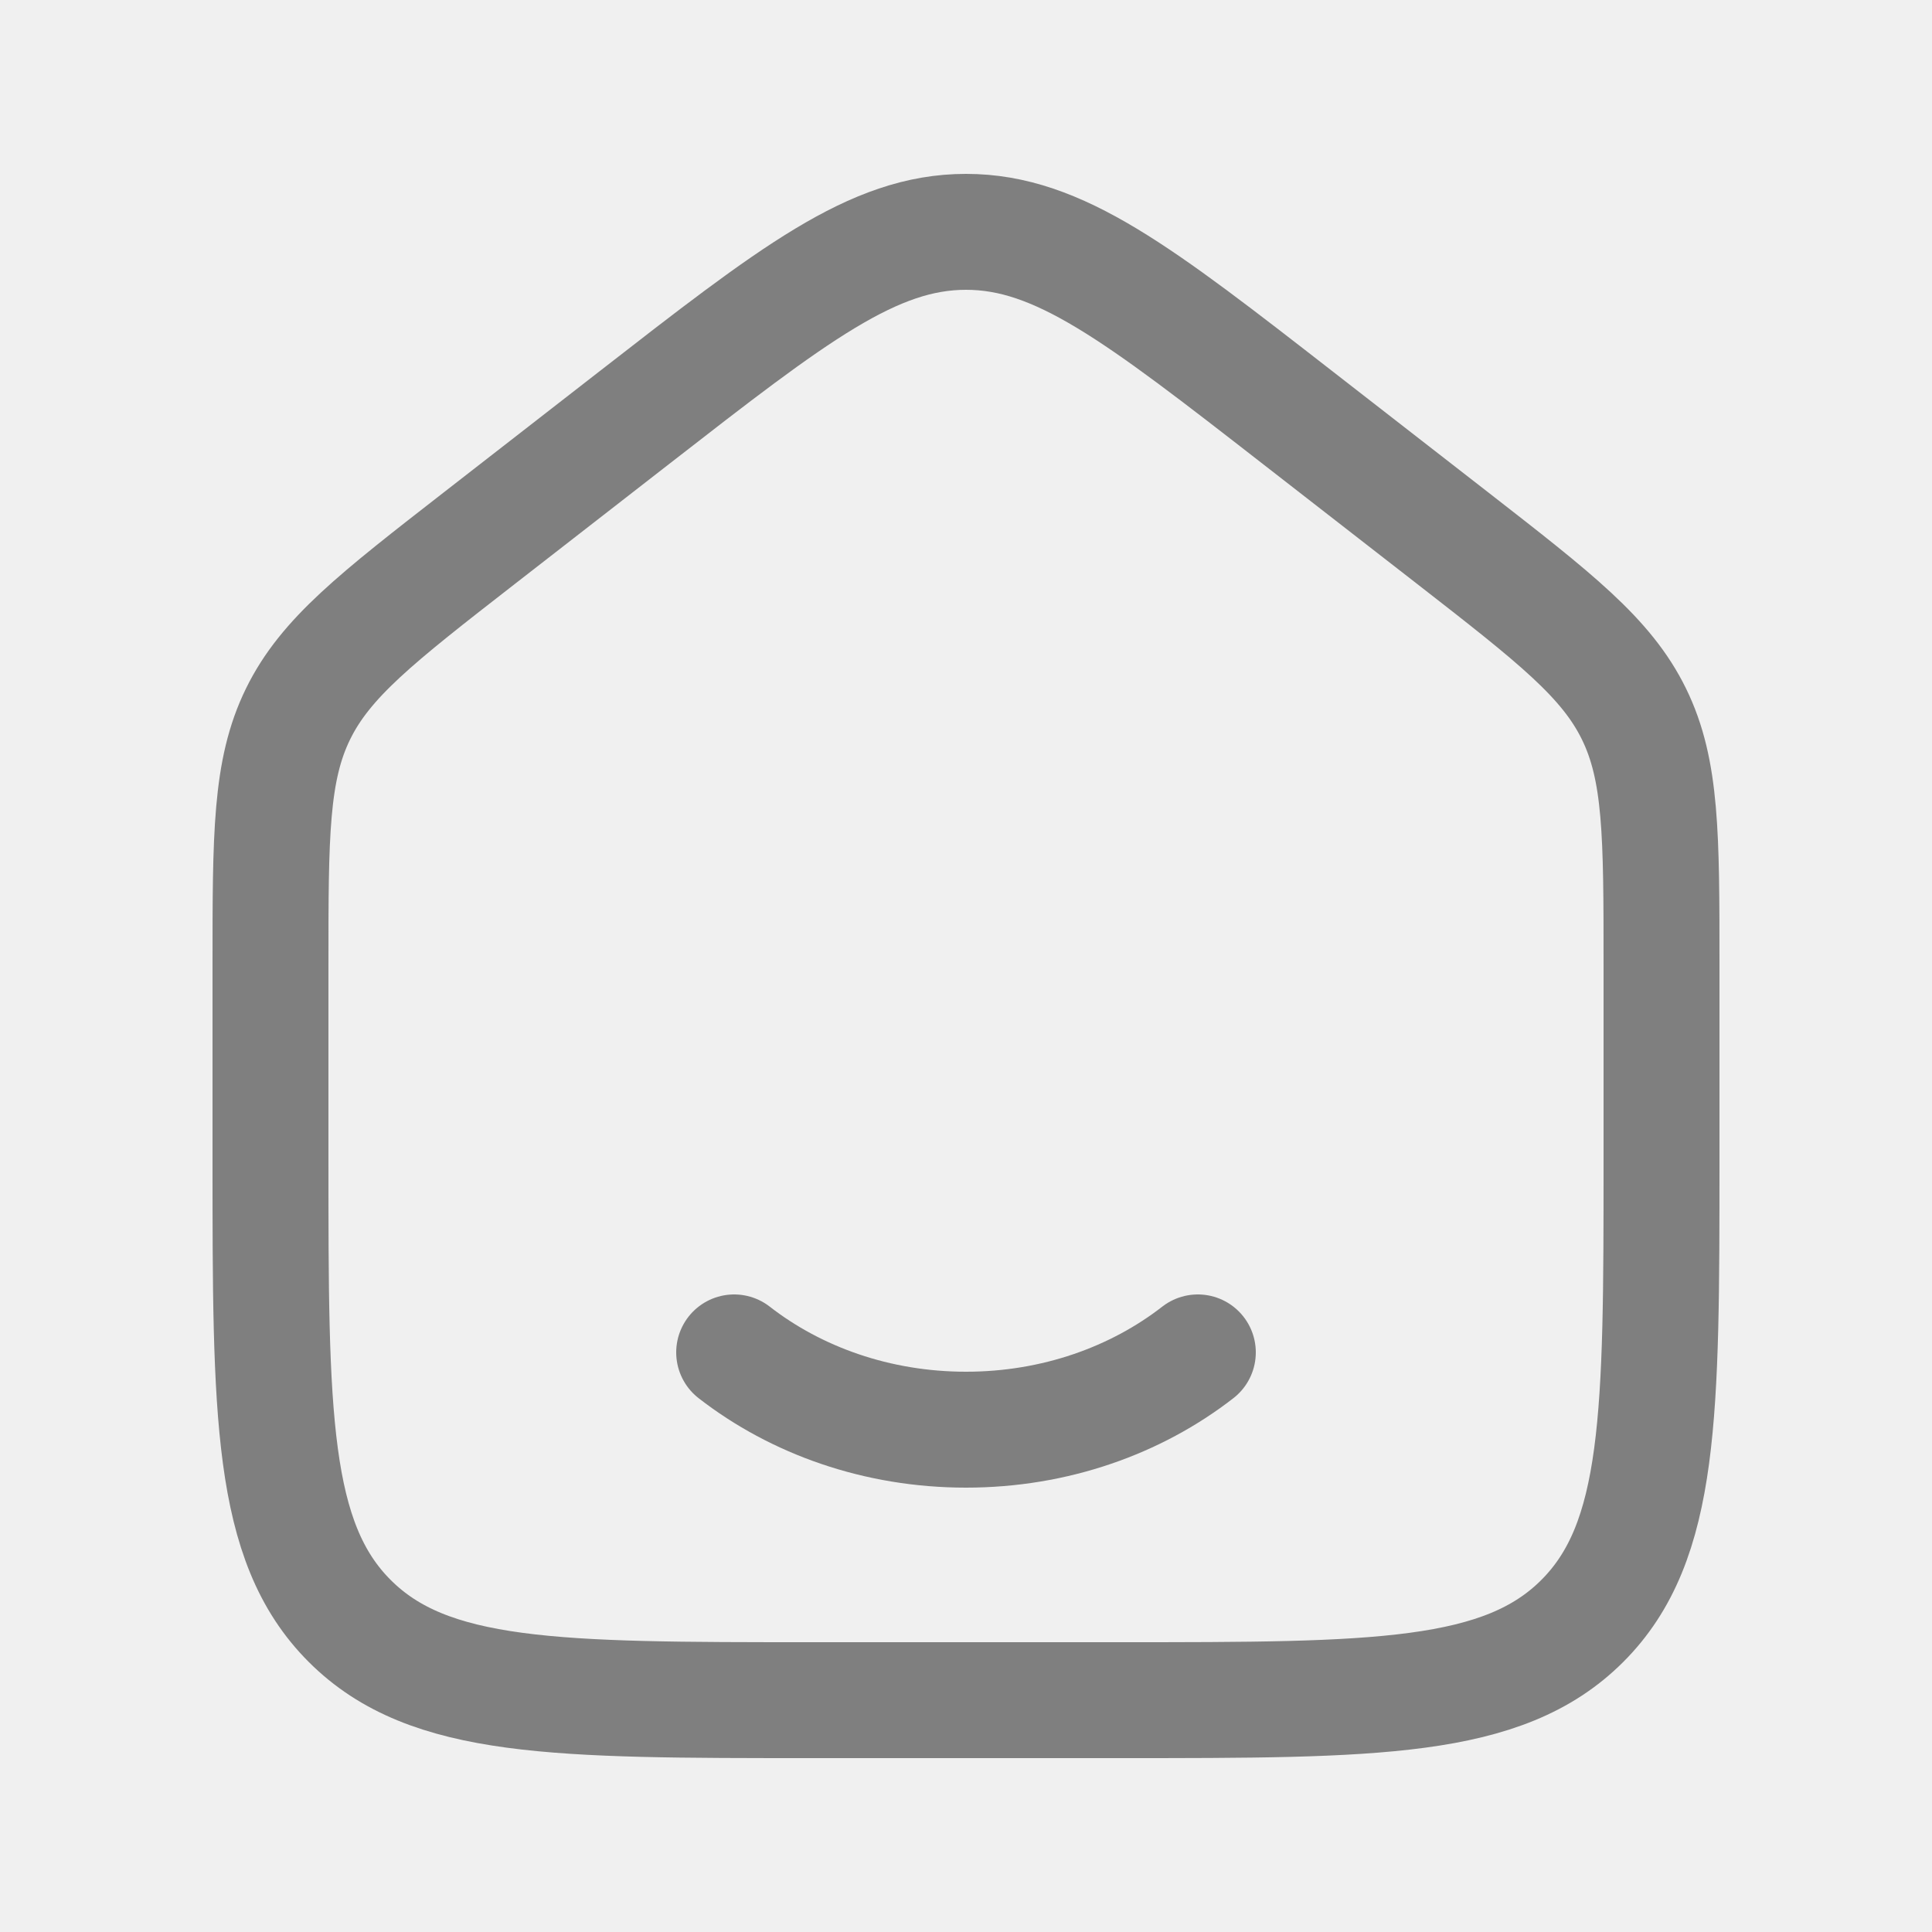
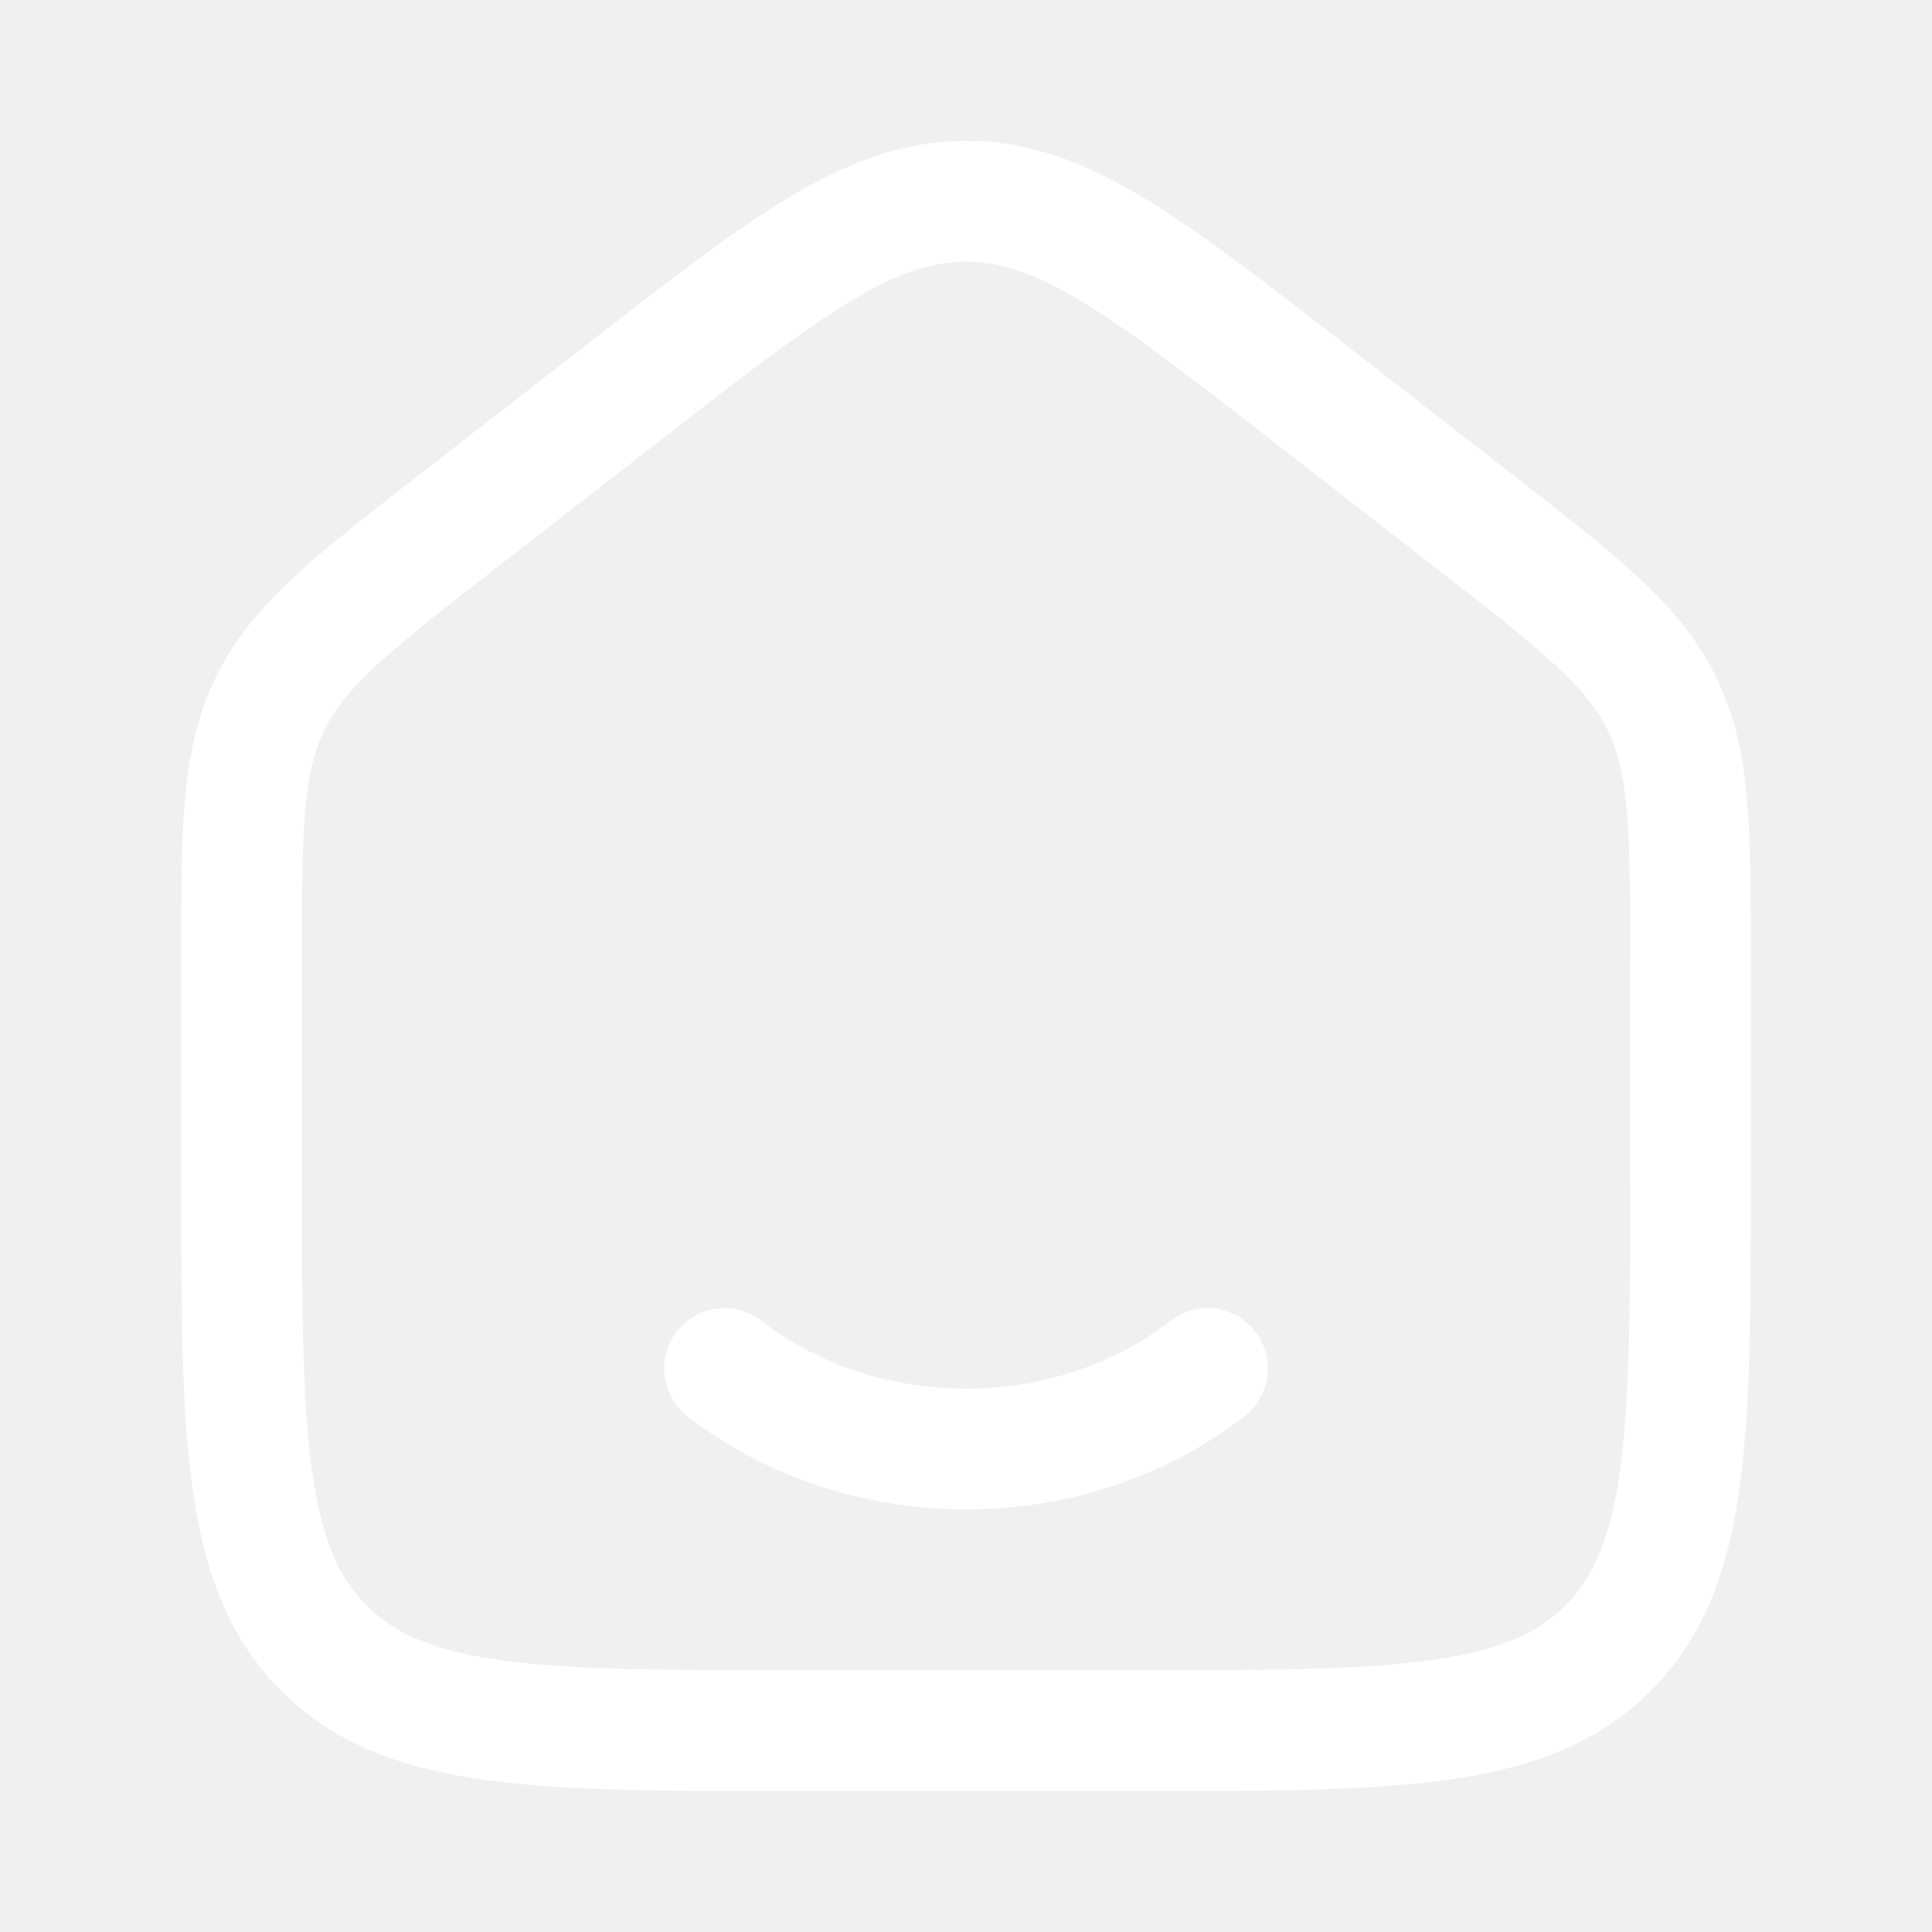
- <svg xmlns="http://www.w3.org/2000/svg" width="25" height="25" fill="none" viewBox="0 0 25 25">
-   <path stroke="#7f7f7f" stroke-linecap="round" stroke-linejoin="round" stroke-width="1.5" d="M3.5 12.49V15c0 3.3 0 4.95 1.025 5.975S7.2 22 10.5 22h4c3.3 0 4.95 0 5.975-1.025S21.5 18.3 21.5 15v-2.51c0-1.682 0-2.522-.356-3.25s-1.02-1.244-2.346-2.276l-2-1.555C14.733 3.803 13.7 3 12.5 3s-2.233.803-4.298 2.409l-2 1.555C4.875 7.996 4.212 8.512 3.856 9.24S3.5 10.808 3.5 12.49" />
-   <path stroke="#7f7f7f" stroke-linecap="round" stroke-linejoin="round" stroke-width="1.5" d="M15.5 17.5c-.8.622-1.85 1-3 1s-2.2-.378-3-1" />
+ <svg xmlns="http://www.w3.org/2000/svg" width="24" height="24" fill="none" viewBox="0 0 24 24">
+   <path stroke="#fff" stroke-linecap="round" stroke-linejoin="round" stroke-width="1.5" d="M3 11.99v2.51c0 3.3 0 4.95 1.025 5.975S6.7 21.5 10 21.5h4c3.3 0 4.95 0 5.975-1.025S21 17.8 21 14.5v-2.51c0-1.682 0-2.522-.356-3.25s-1.02-1.244-2.346-2.276l-2-1.555C14.233 3.303 13.2 2.5 12 2.5c-1.2 0-2.233.803-4.298 2.409l-2 1.555C4.375 7.496 3.712 8.012 3.356 8.74S3 10.308 3 11.99" />
+   <path stroke="#fff" stroke-linecap="round" stroke-linejoin="round" stroke-width="1.5" d="M15 17c-.8.622-1.85 1-3 1s-2.2-.378-3-1" />
</svg>
